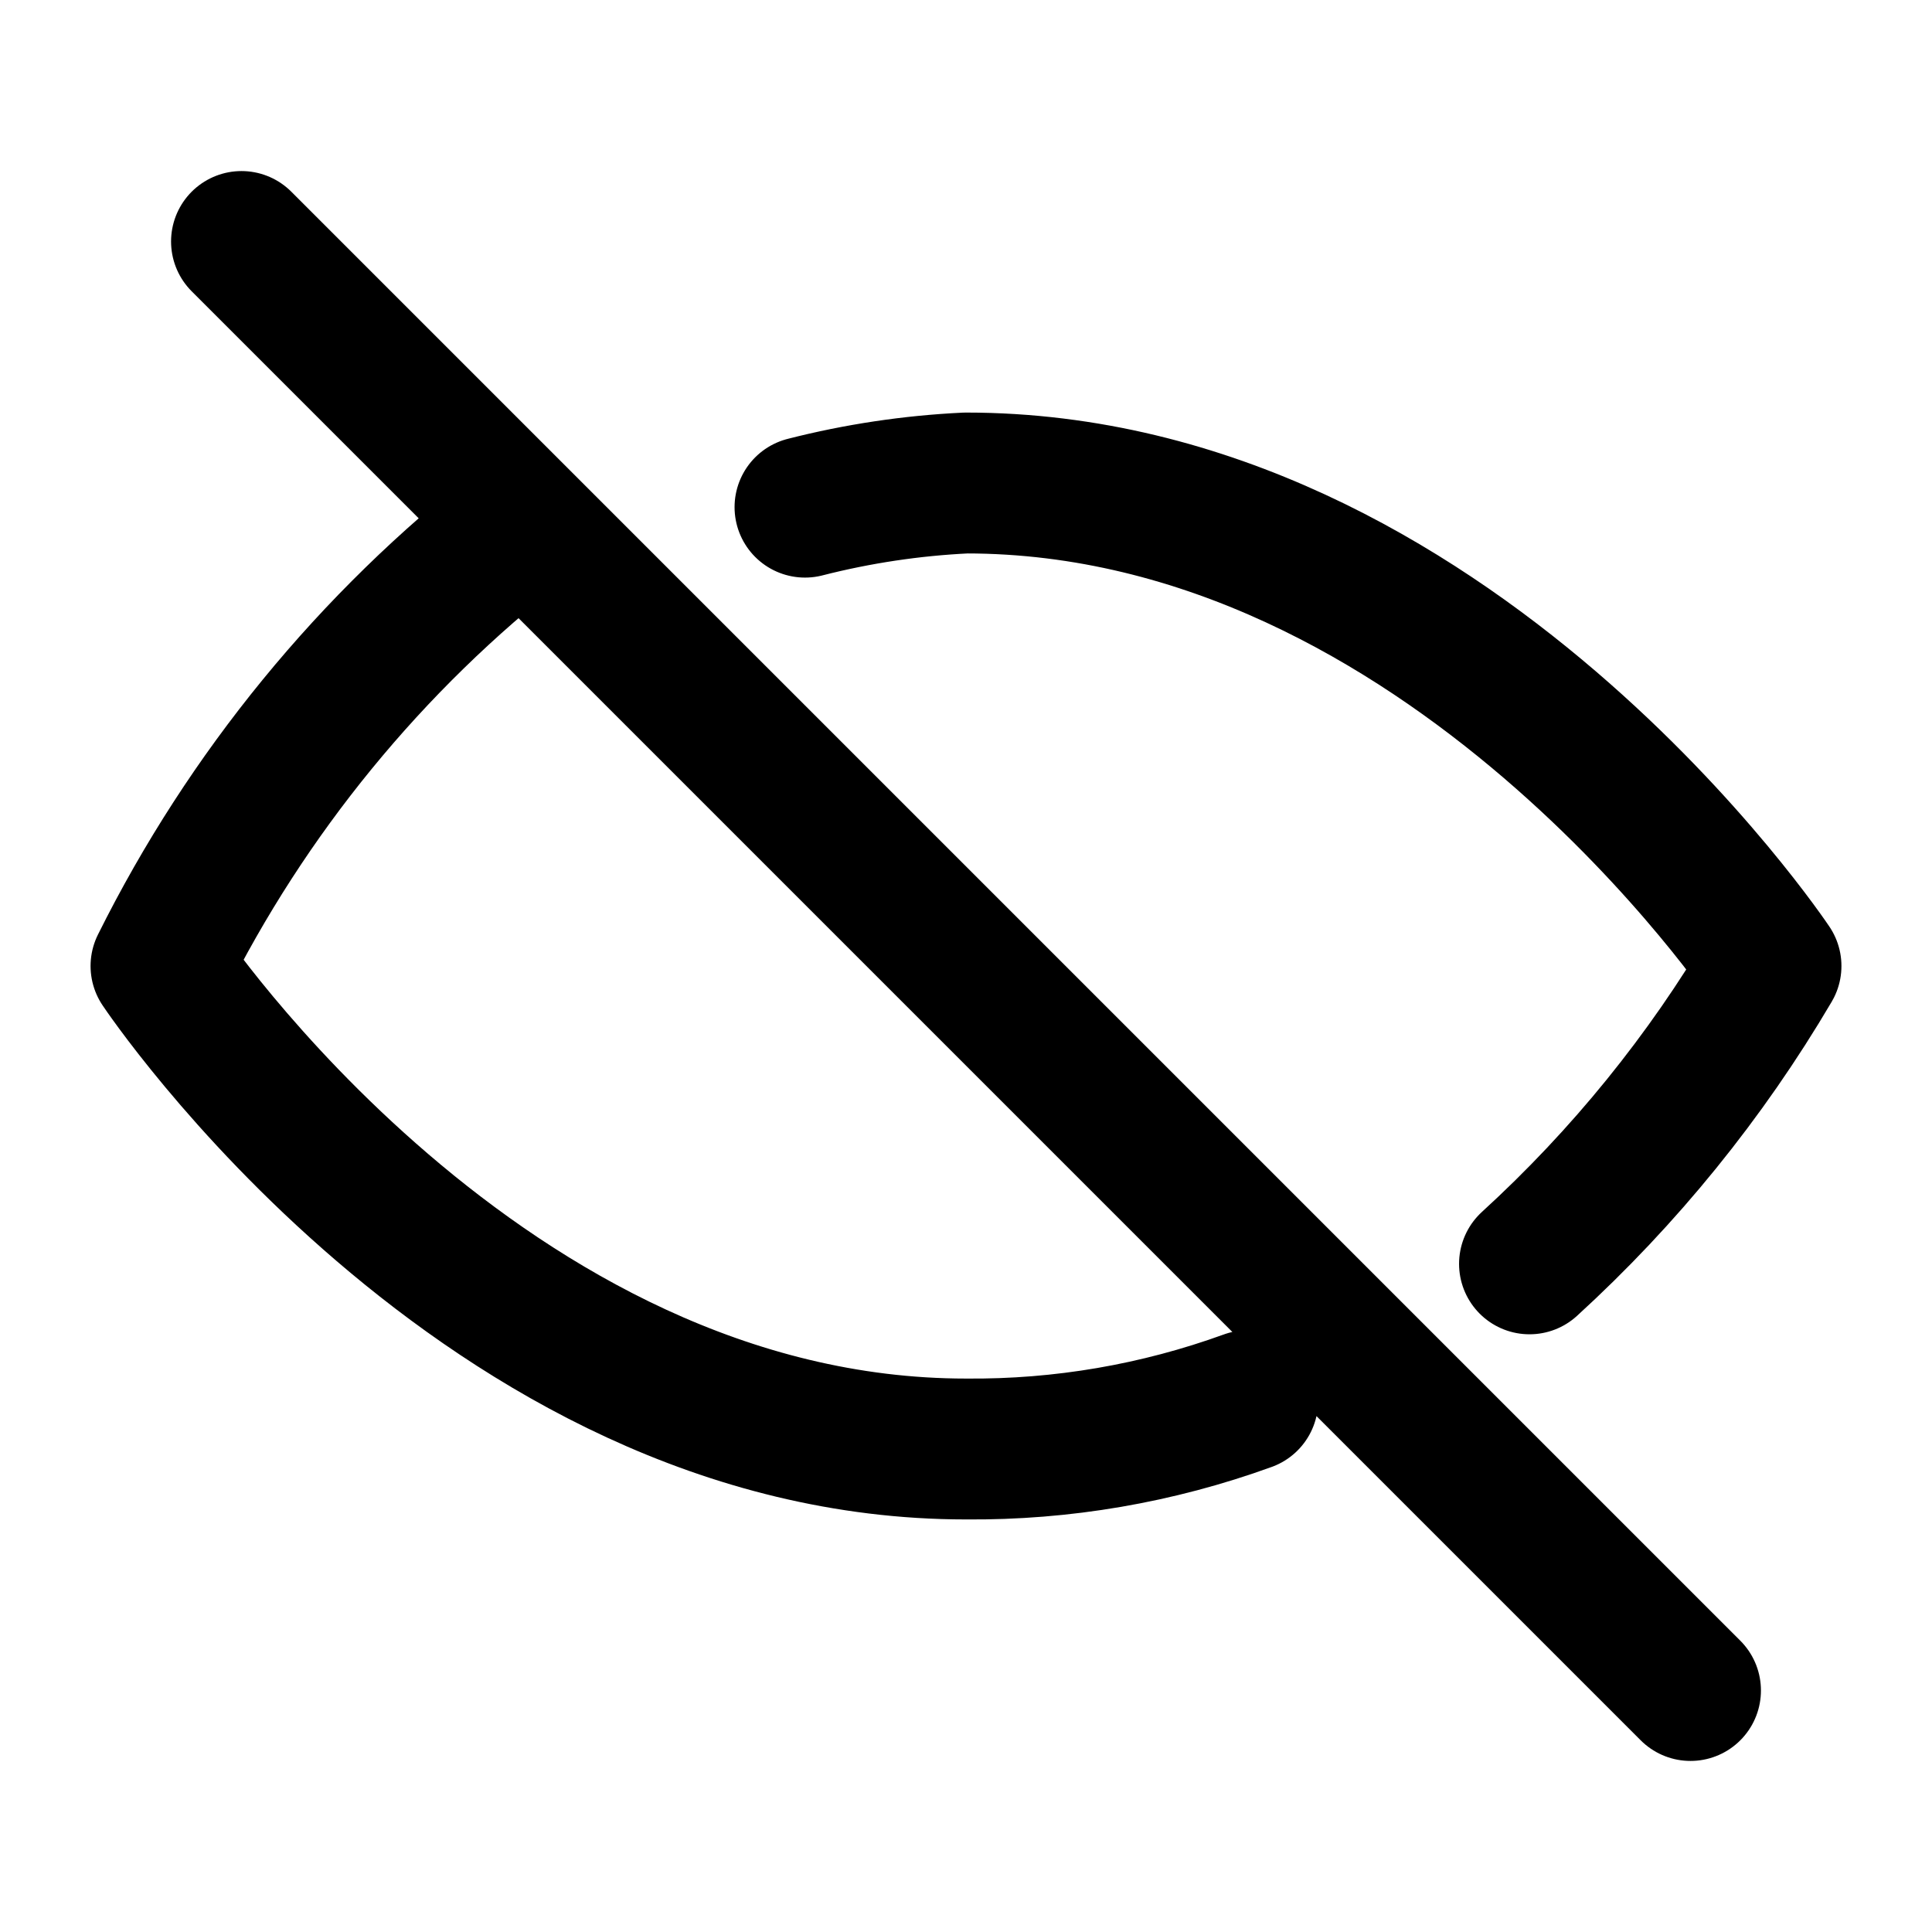
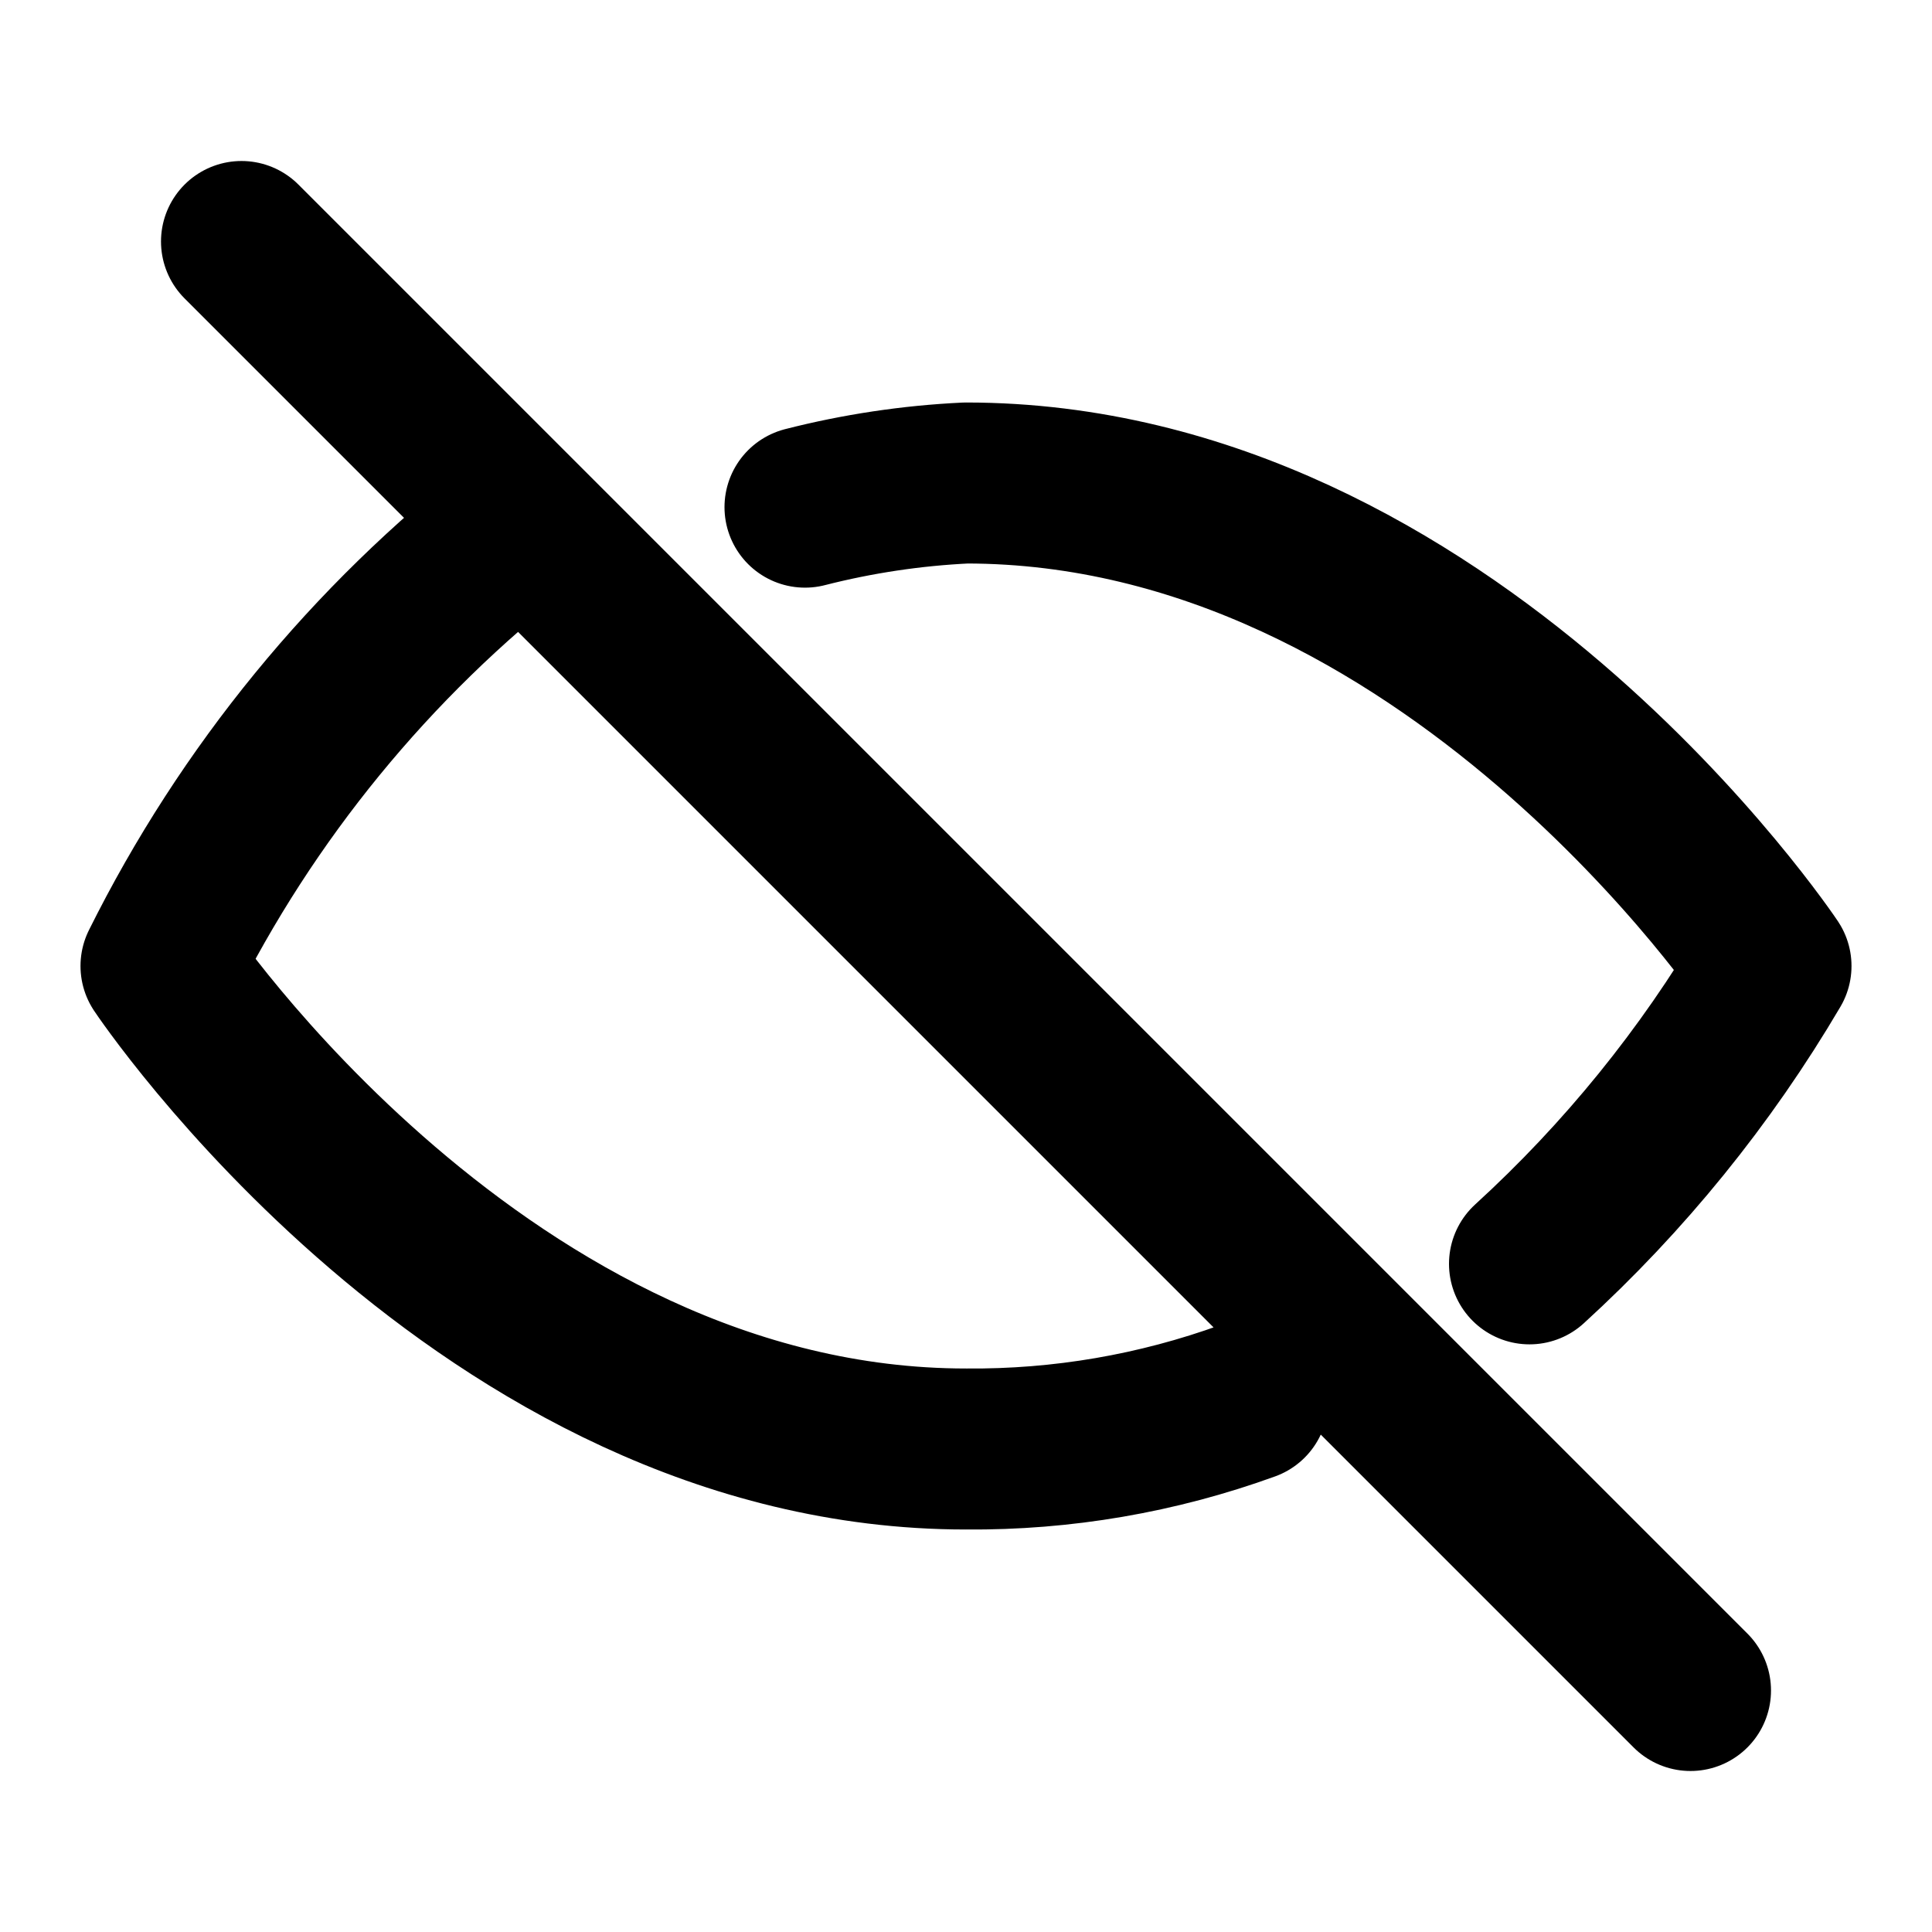
<svg xmlns="http://www.w3.org/2000/svg" viewBox="0 0 24 24">
-   <g fill="none" stroke="currentColor" stroke-width="1.75" stroke-linecap="round" stroke-linejoin="round">
+   <g fill="none" stroke="currentColor" stroke-width="2" stroke-linecap="round" stroke-linejoin="round">
    <path d="m3 3 18 18M10 6.3A10 10 0 0 1 12 6c6 0 10 6 10 6a16 16 0 0 1-3 3.7M6.5 6.5A16 16 0 0 0 2 12s4 6 10 6a10 10 0 0 0 3.5-.6" />
  </g>
</svg>
